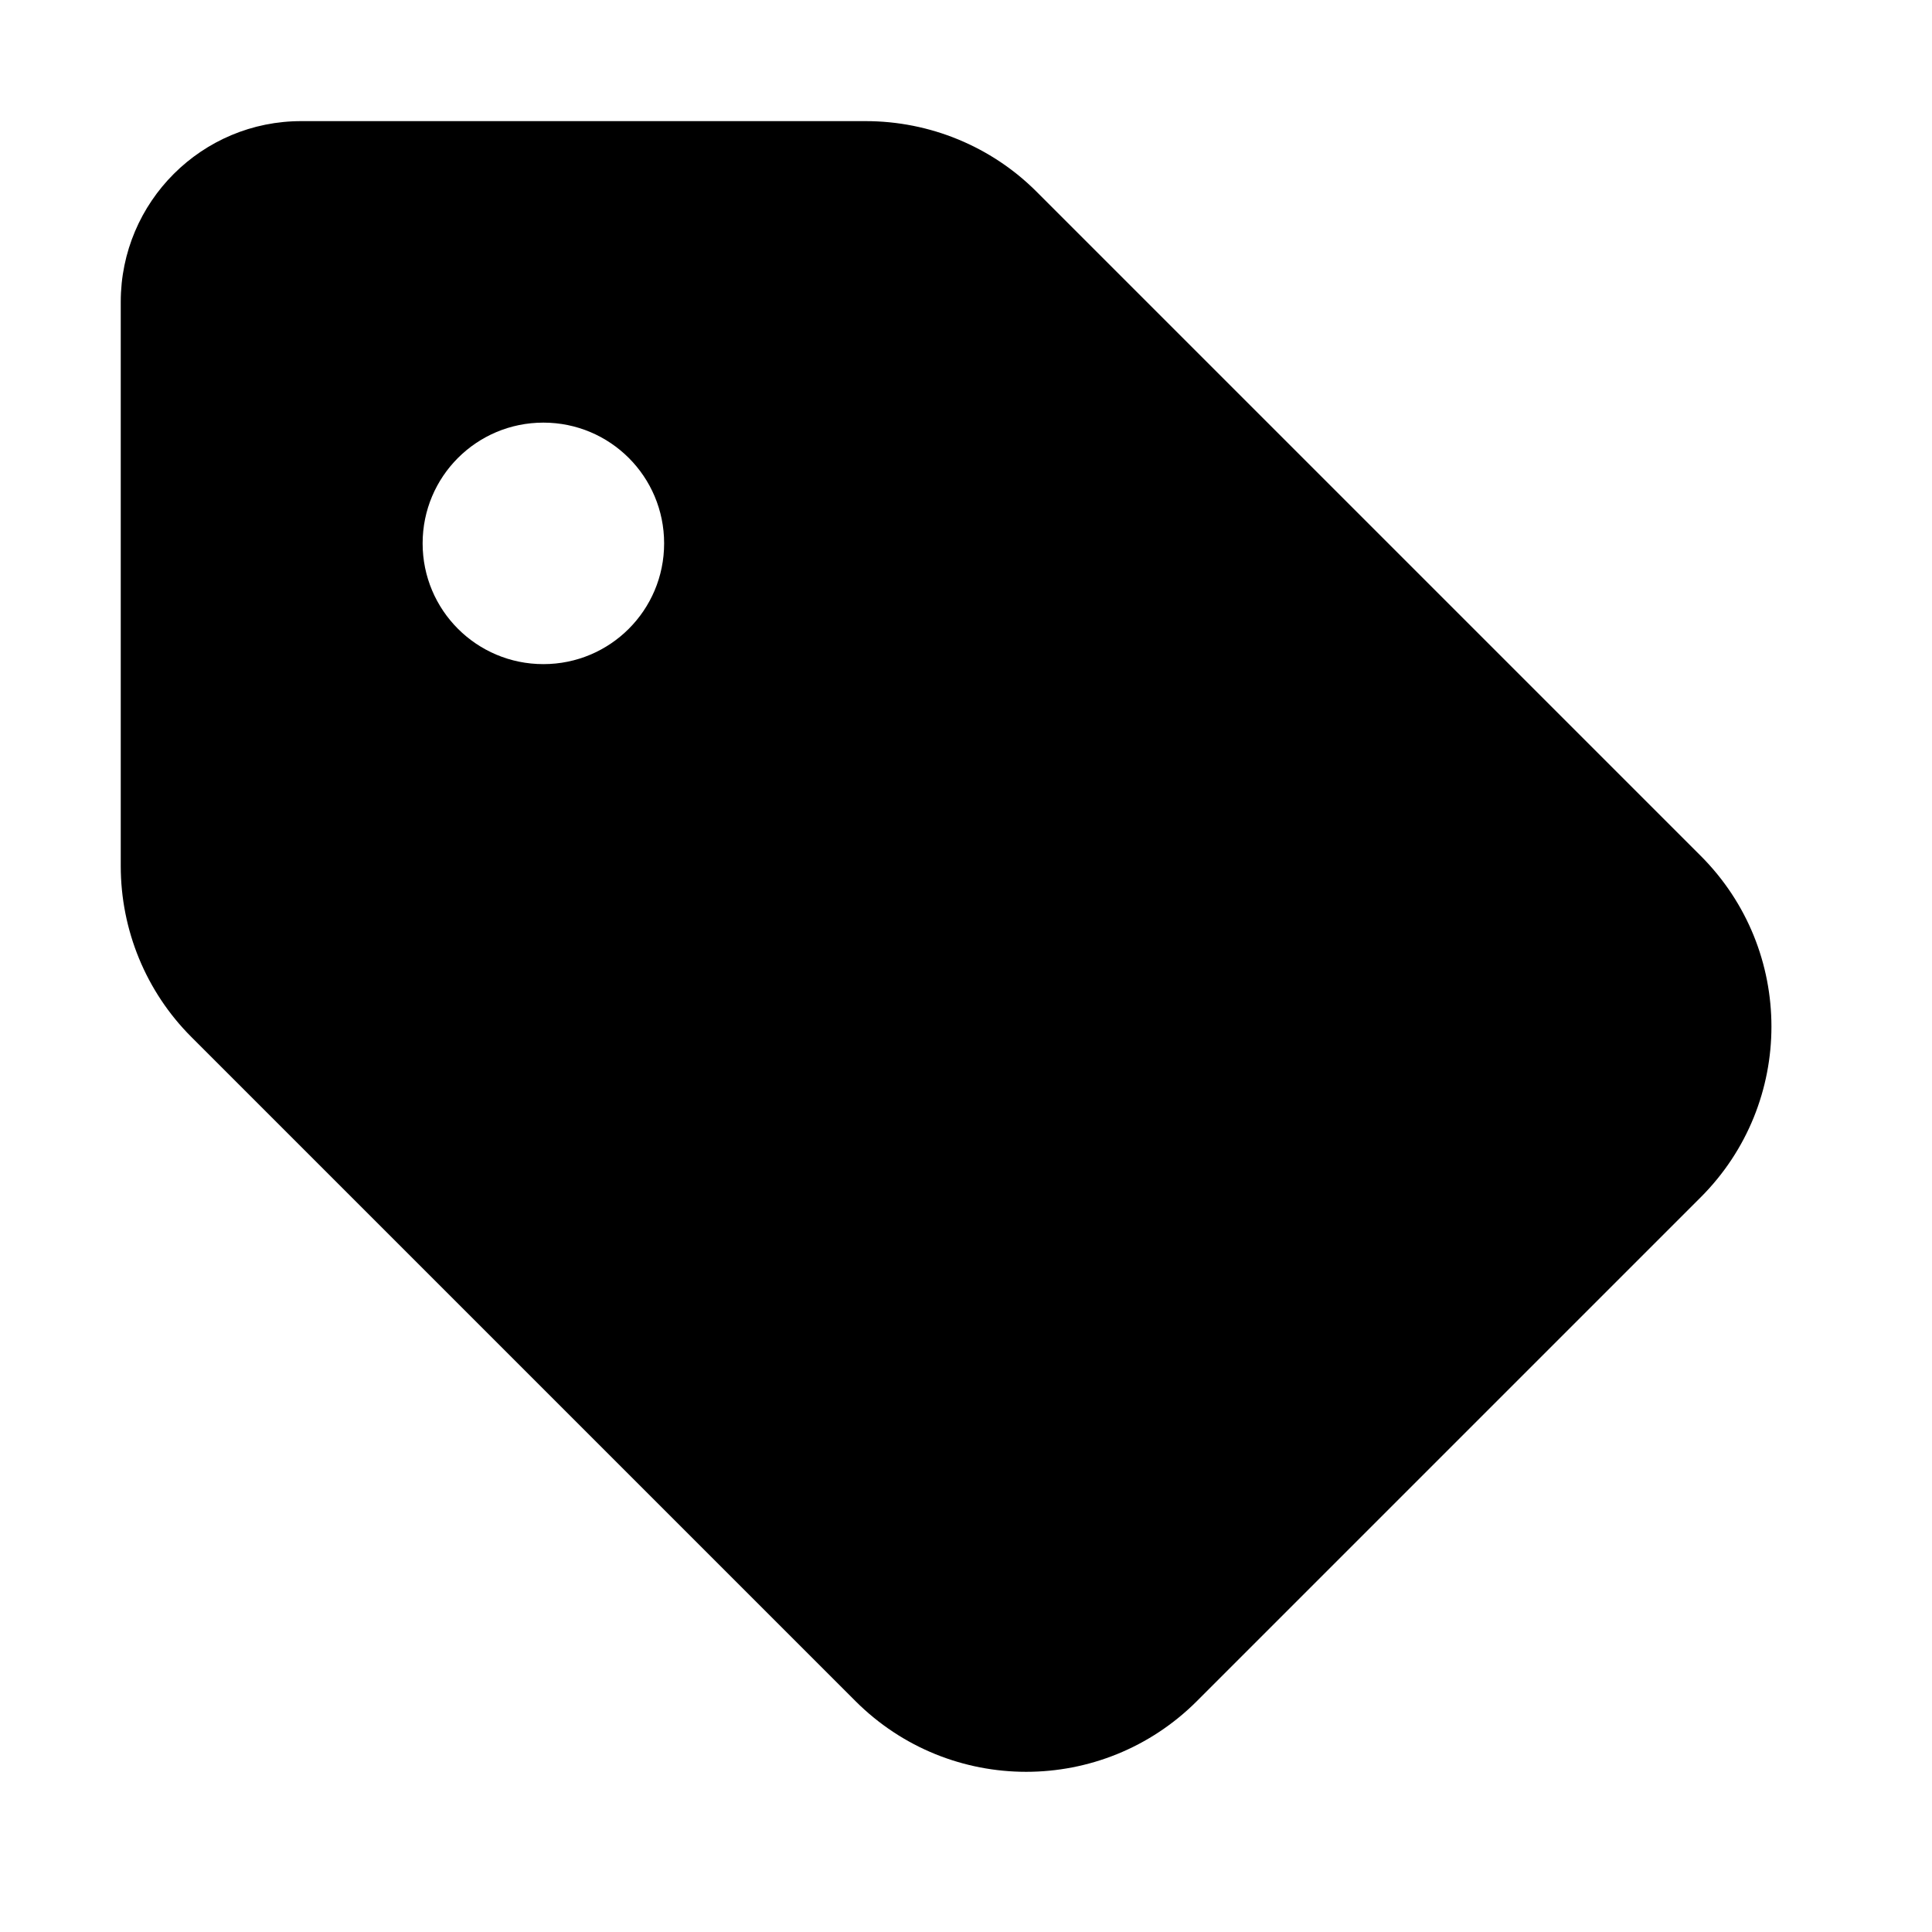
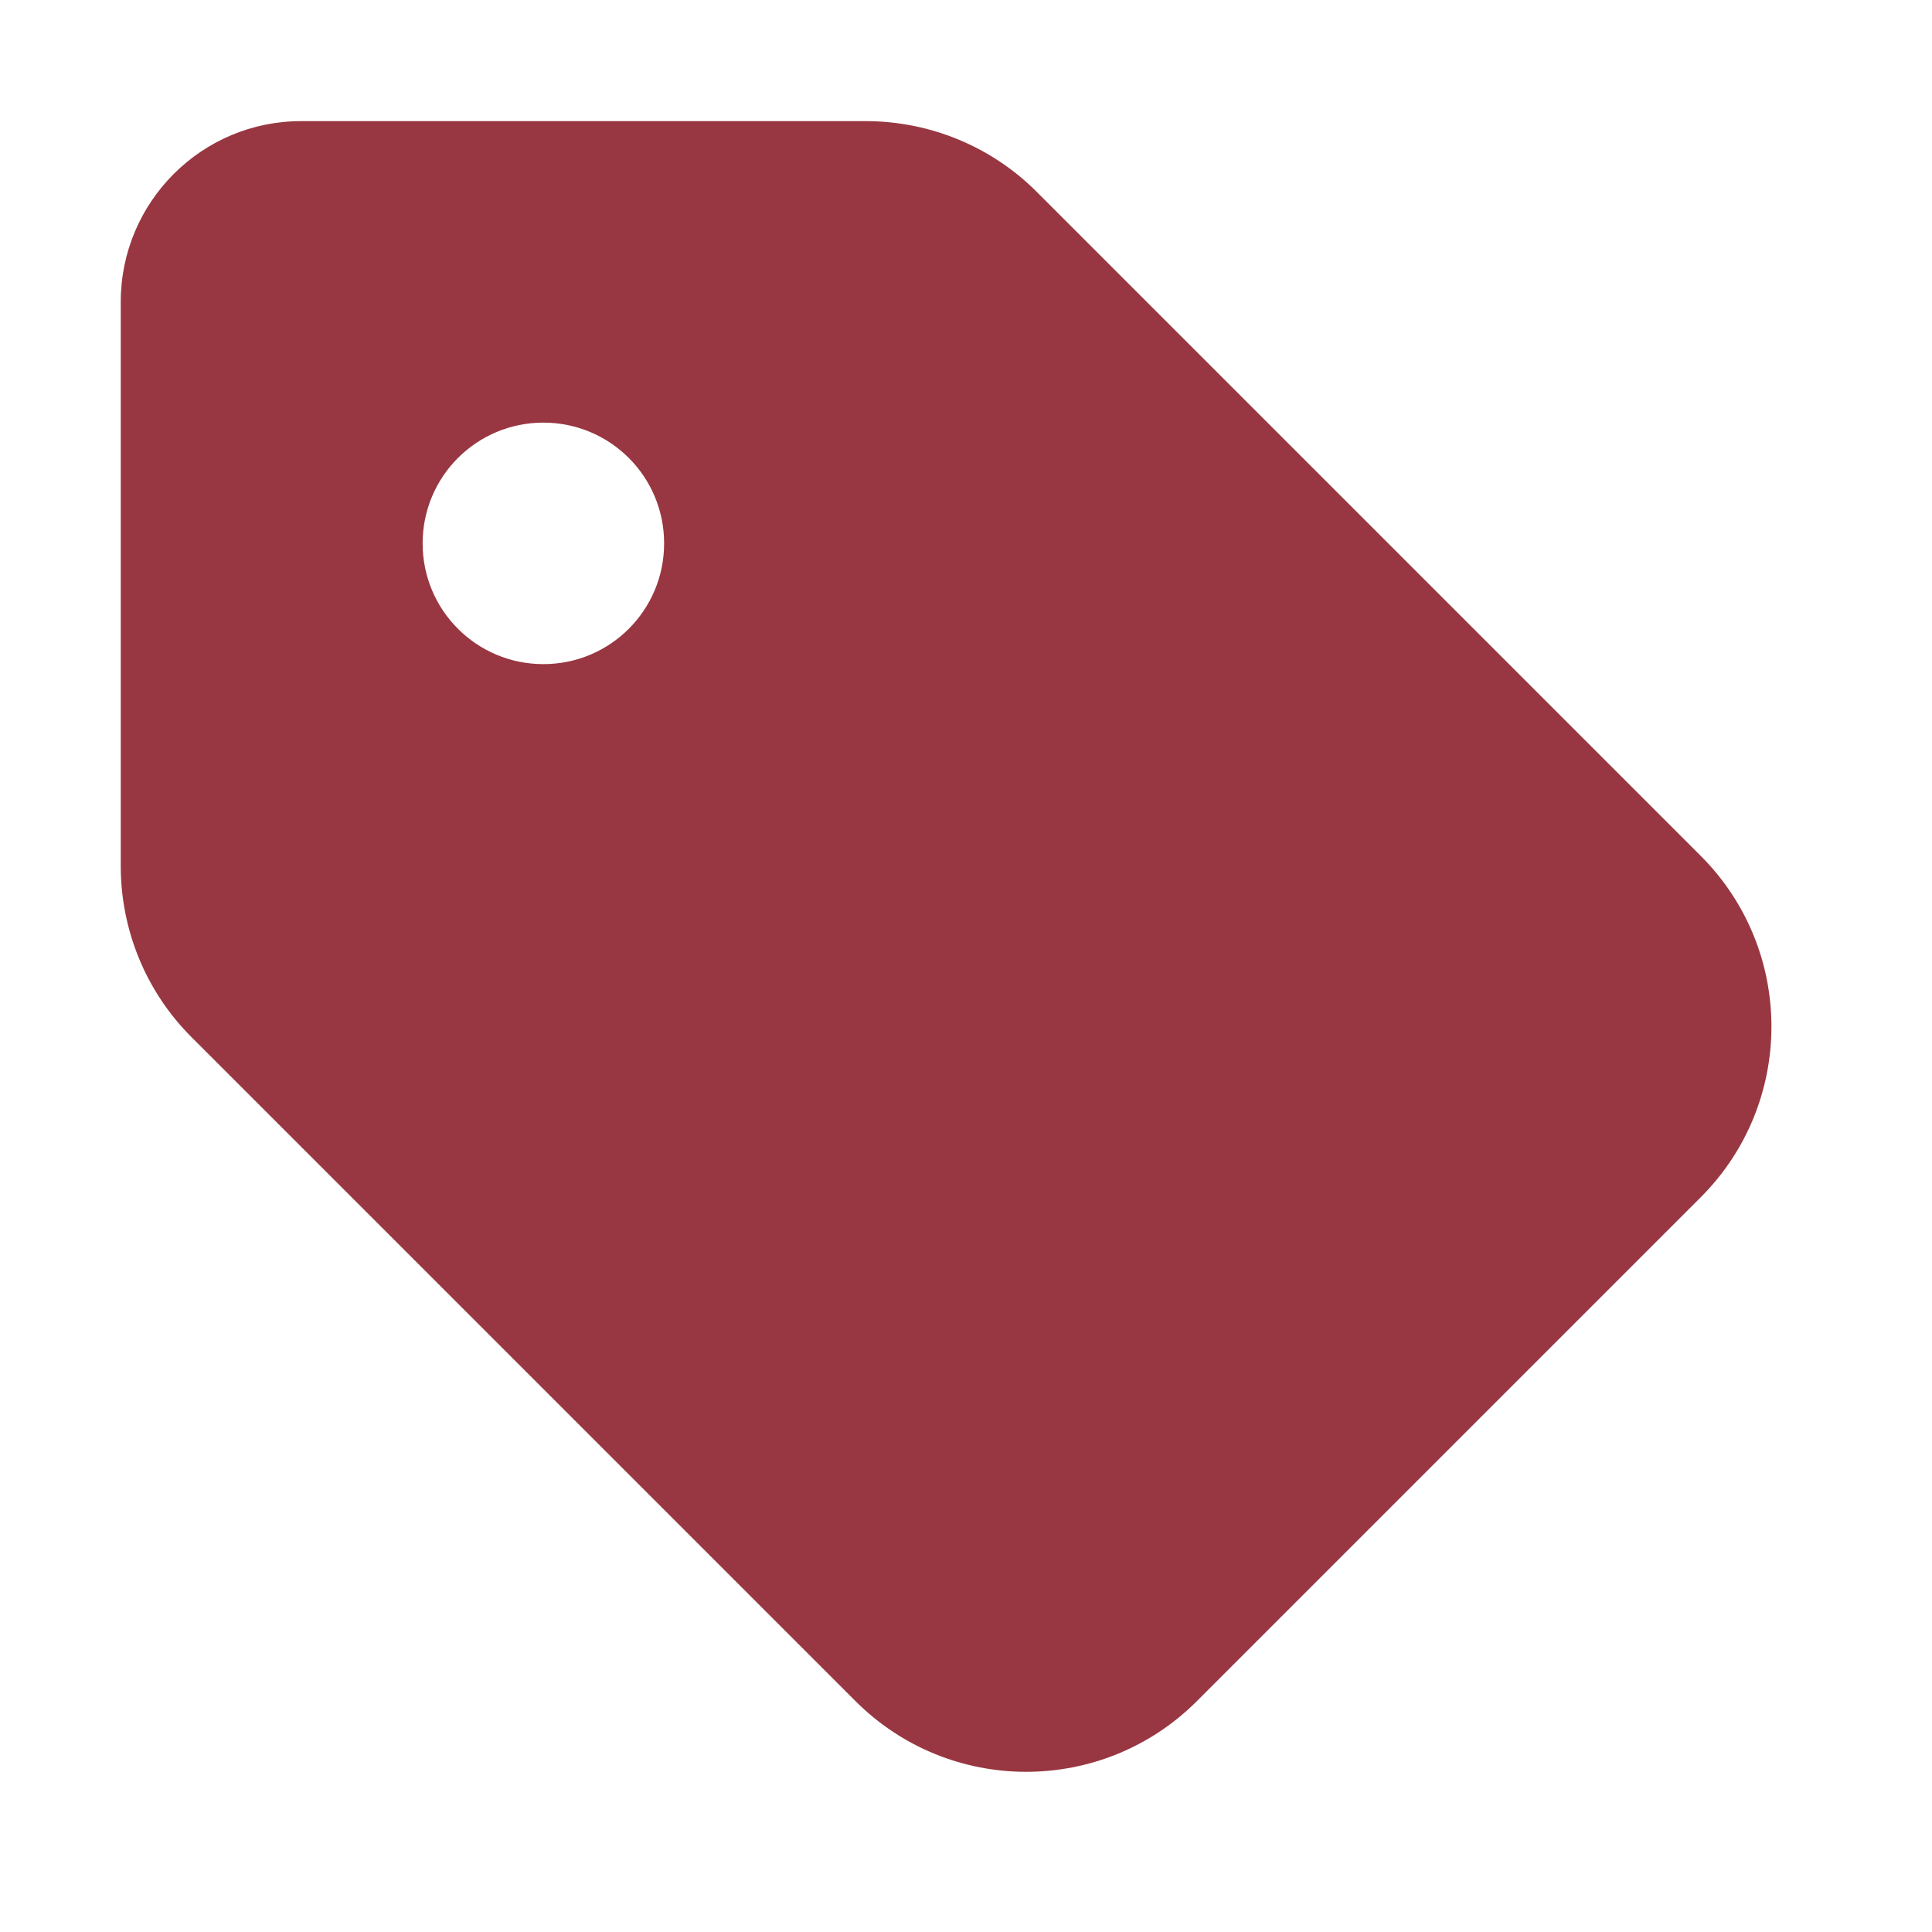
- <svg xmlns="http://www.w3.org/2000/svg" width="18px" height="18px" viewBox="0 0 448 512">
+ <svg xmlns="http://www.w3.org/2000/svg" width="18px" height="18px" fill="#983741" viewBox="0 0 448 512">
  <path d="M0 80V229.5c0 17 6.7 33.3 18.7 45.3l176 176c25 25 65.5 25 90.5 0L418.7 317.3c25-25 25-65.5 0-90.5l-176-176c-12-12-28.3-18.7-45.3-18.7H48C21.5 32 0 53.5 0 80zm112 96c-17.7 0-32-14.3-32-32s14.3-32 32-32s32 14.3 32 32s-14.3 32-32 32z" />
</svg>
